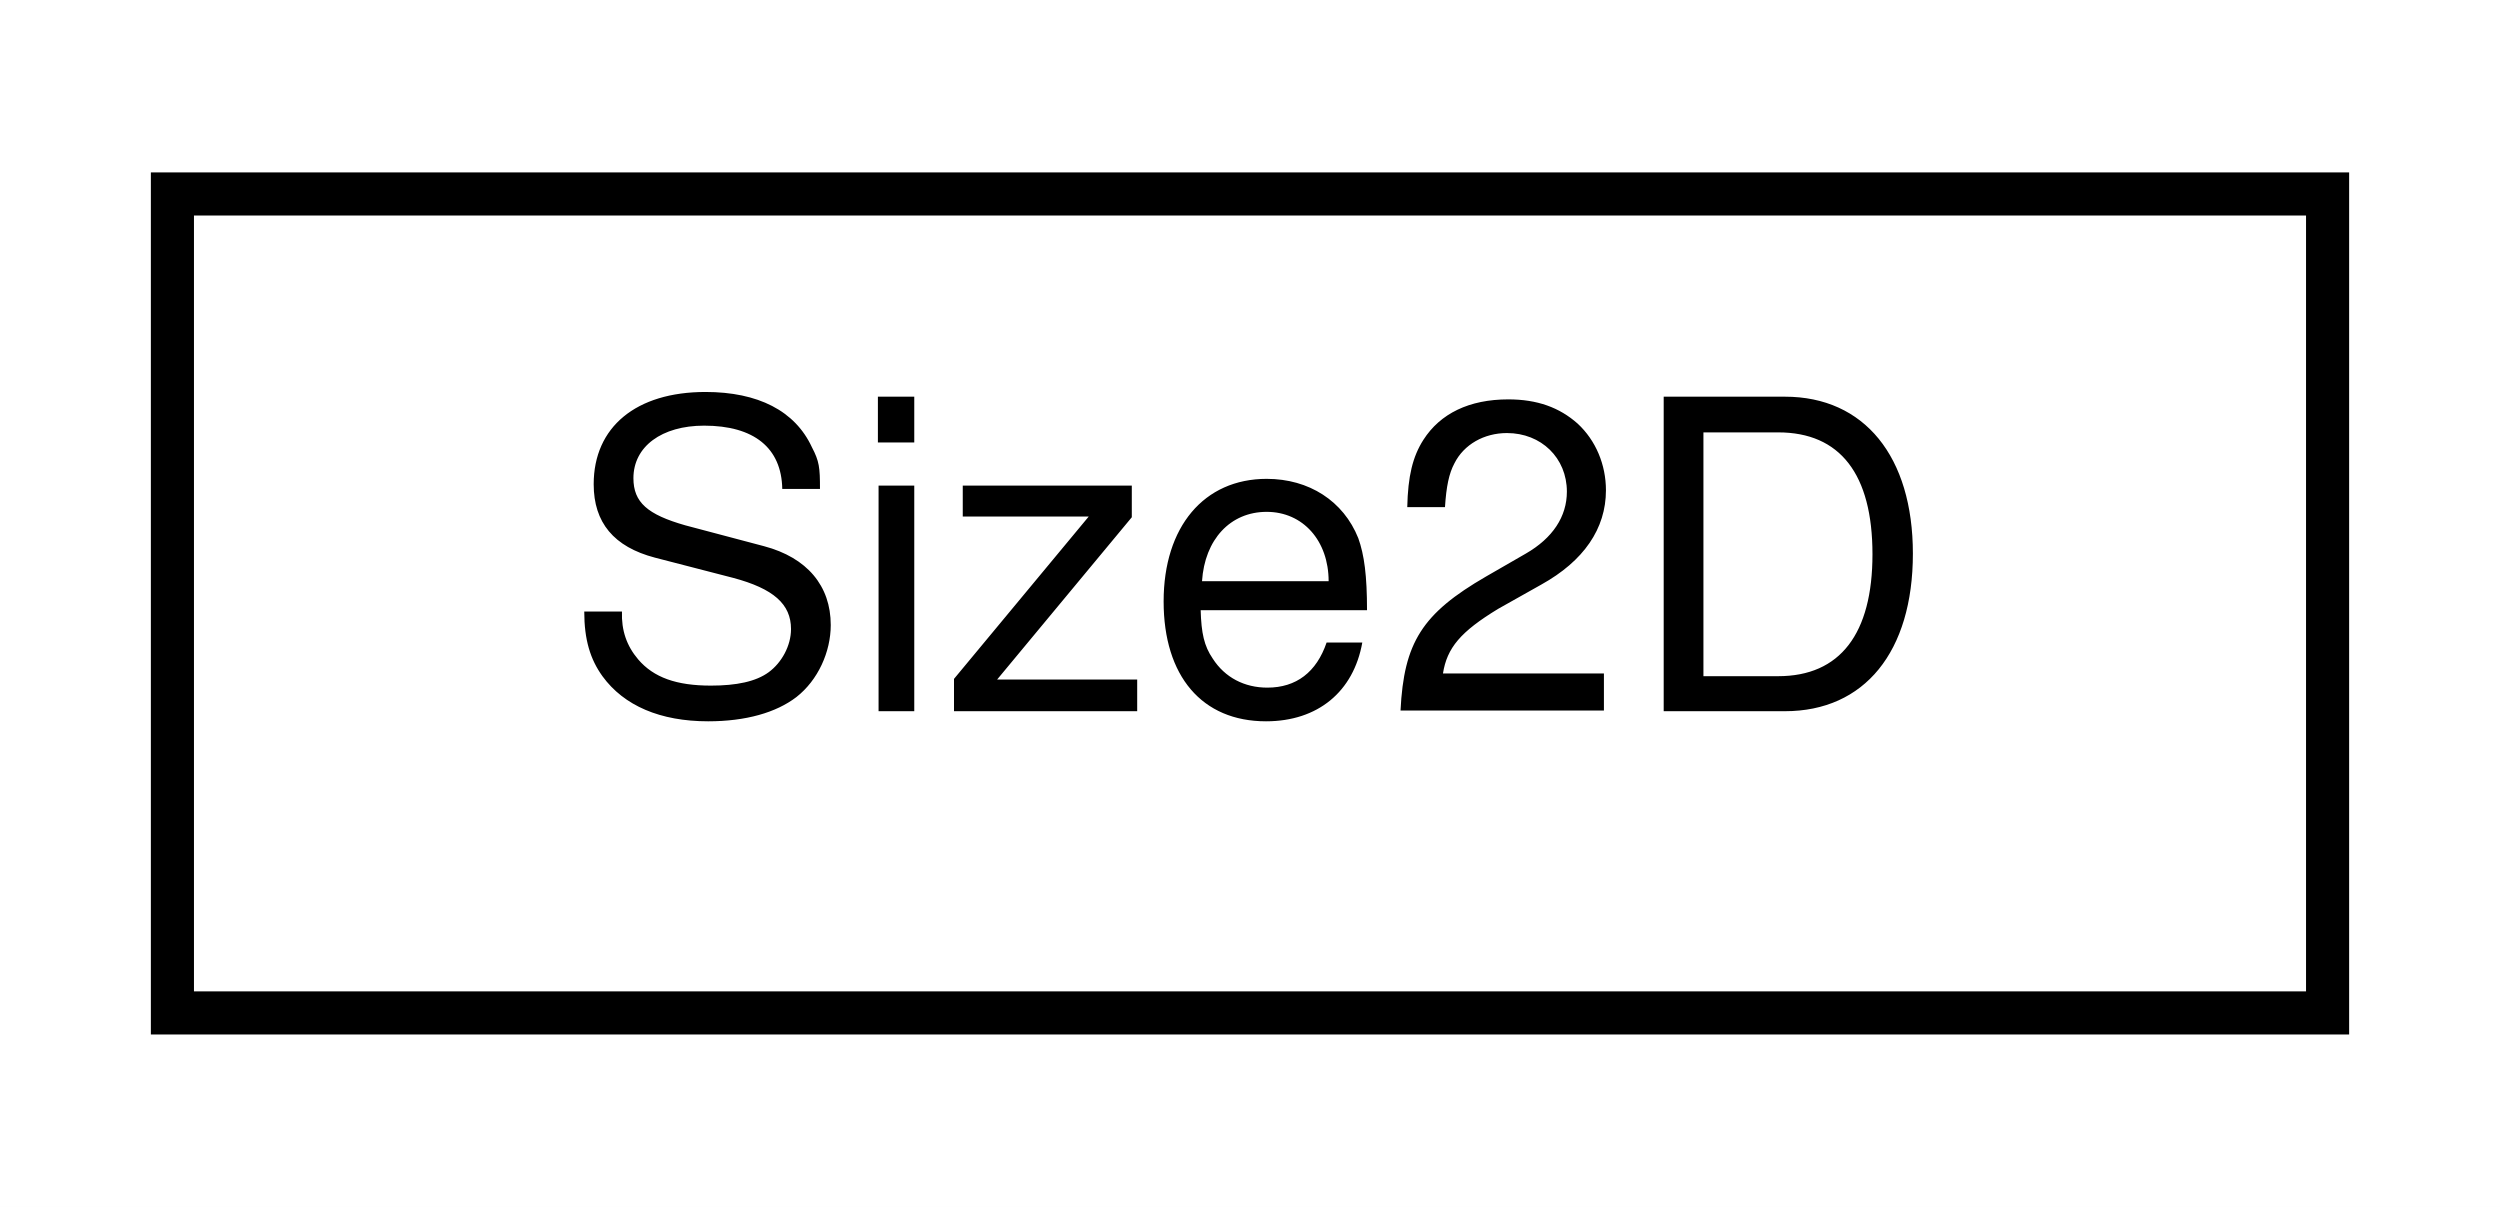
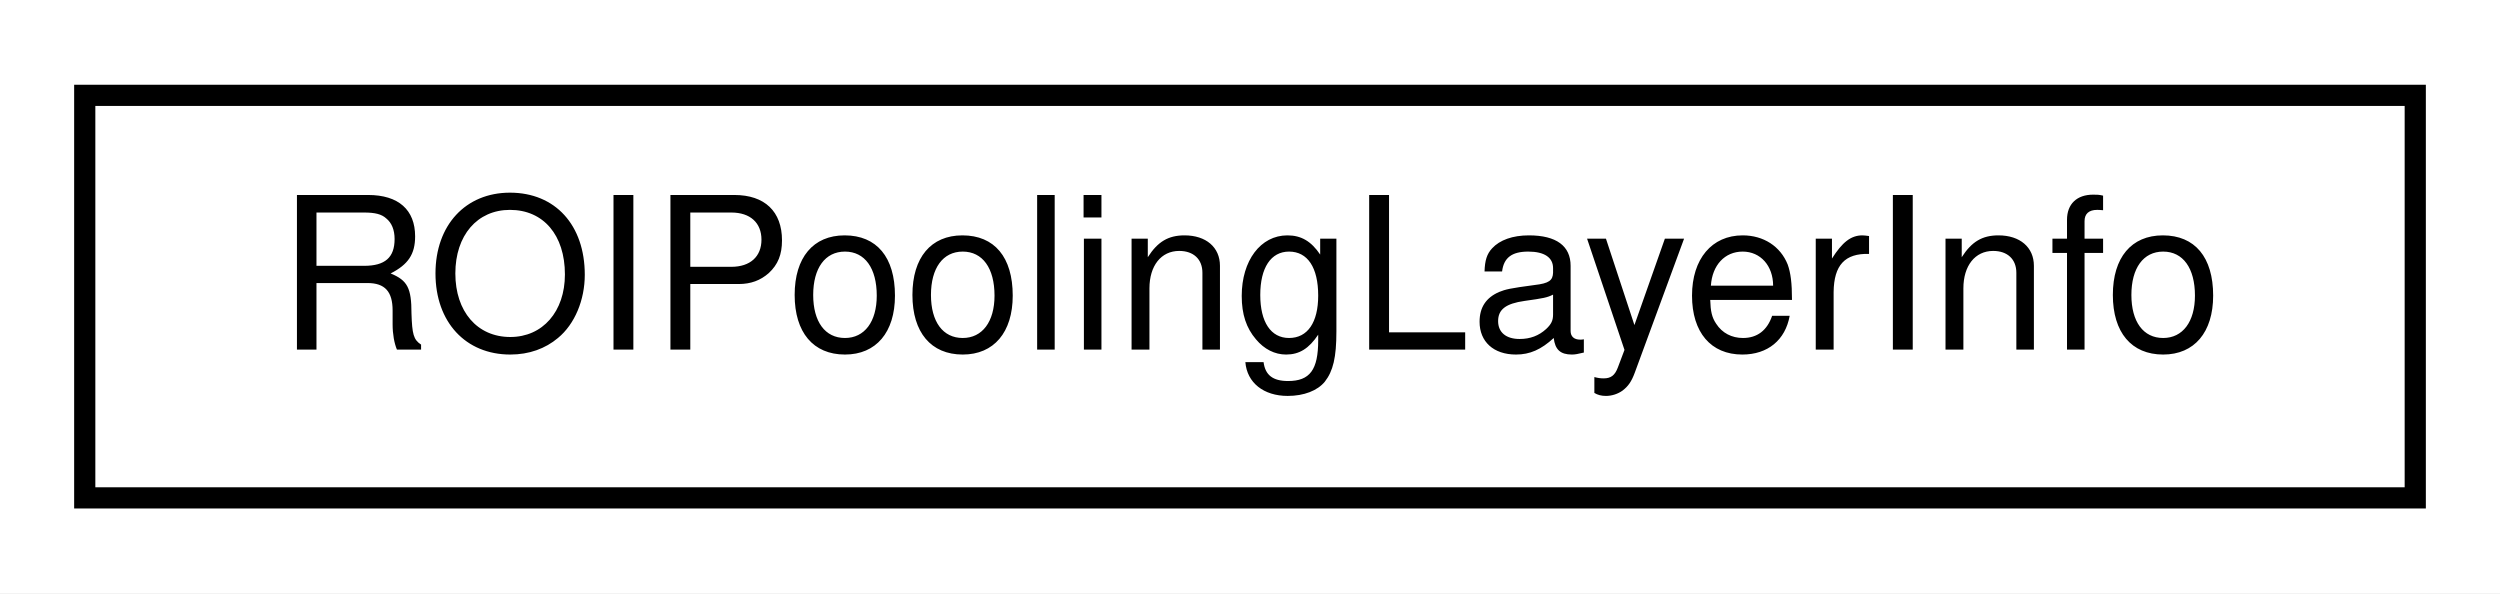
- <svg xmlns="http://www.w3.org/2000/svg" xmlns:xlink="http://www.w3.org/1999/xlink" width="58pt" height="28pt" viewBox="0.00 0.00 58.00 28.00">
+ <svg xmlns="http://www.w3.org/2000/svg" xmlns:xlink="http://www.w3.org/1999/xlink" width="118pt" height="28pt" viewBox="0.00 0.00 118.00 28.00">
  <g id="graph0" class="graph" transform="scale(1 1) rotate(0) translate(4 24)">
-     <polygon fill="white" stroke="none" points="-4,4 -4,-24 54,-24 54,4 -4,4" />
+     <polygon fill="white" stroke="none" points="-4,4 -4,-24 114,-24 114,4 -4,4" />
    <g id="node1" class="node">
      <g id="a_node1">
-         <a xlink:href="classarm__compute_1_1_size2_d.xhtml" target="_top" xlink:title="Class for specifying the size of an image or rectangle. ">
-           <polygon fill="white" stroke="black" points="0,-0.5 0,-19.5 50,-19.5 50,-0.5 0,-0.5" />
-           <text text-anchor="middle" x="25" y="-7.5" font-family="Helvetica,sans-Serif" font-size="10.00">Size2D</text>
+         <a xlink:href="classarm__compute_1_1_r_o_i_pooling_layer_info.xhtml" target="_top" xlink:title="ROI Pooling Layer Information class. ">
+           <polygon fill="white" stroke="black" points="0,-0.5 0,-19.5 110,-19.5 110,-0.5 0,-0.5" />
+           <text text-anchor="middle" x="55" y="-7.5" font-family="Helvetica,sans-Serif" font-size="10.00">ROIPoolingLayerInfo</text>
        </a>
      </g>
    </g>
  </g>
</svg>
